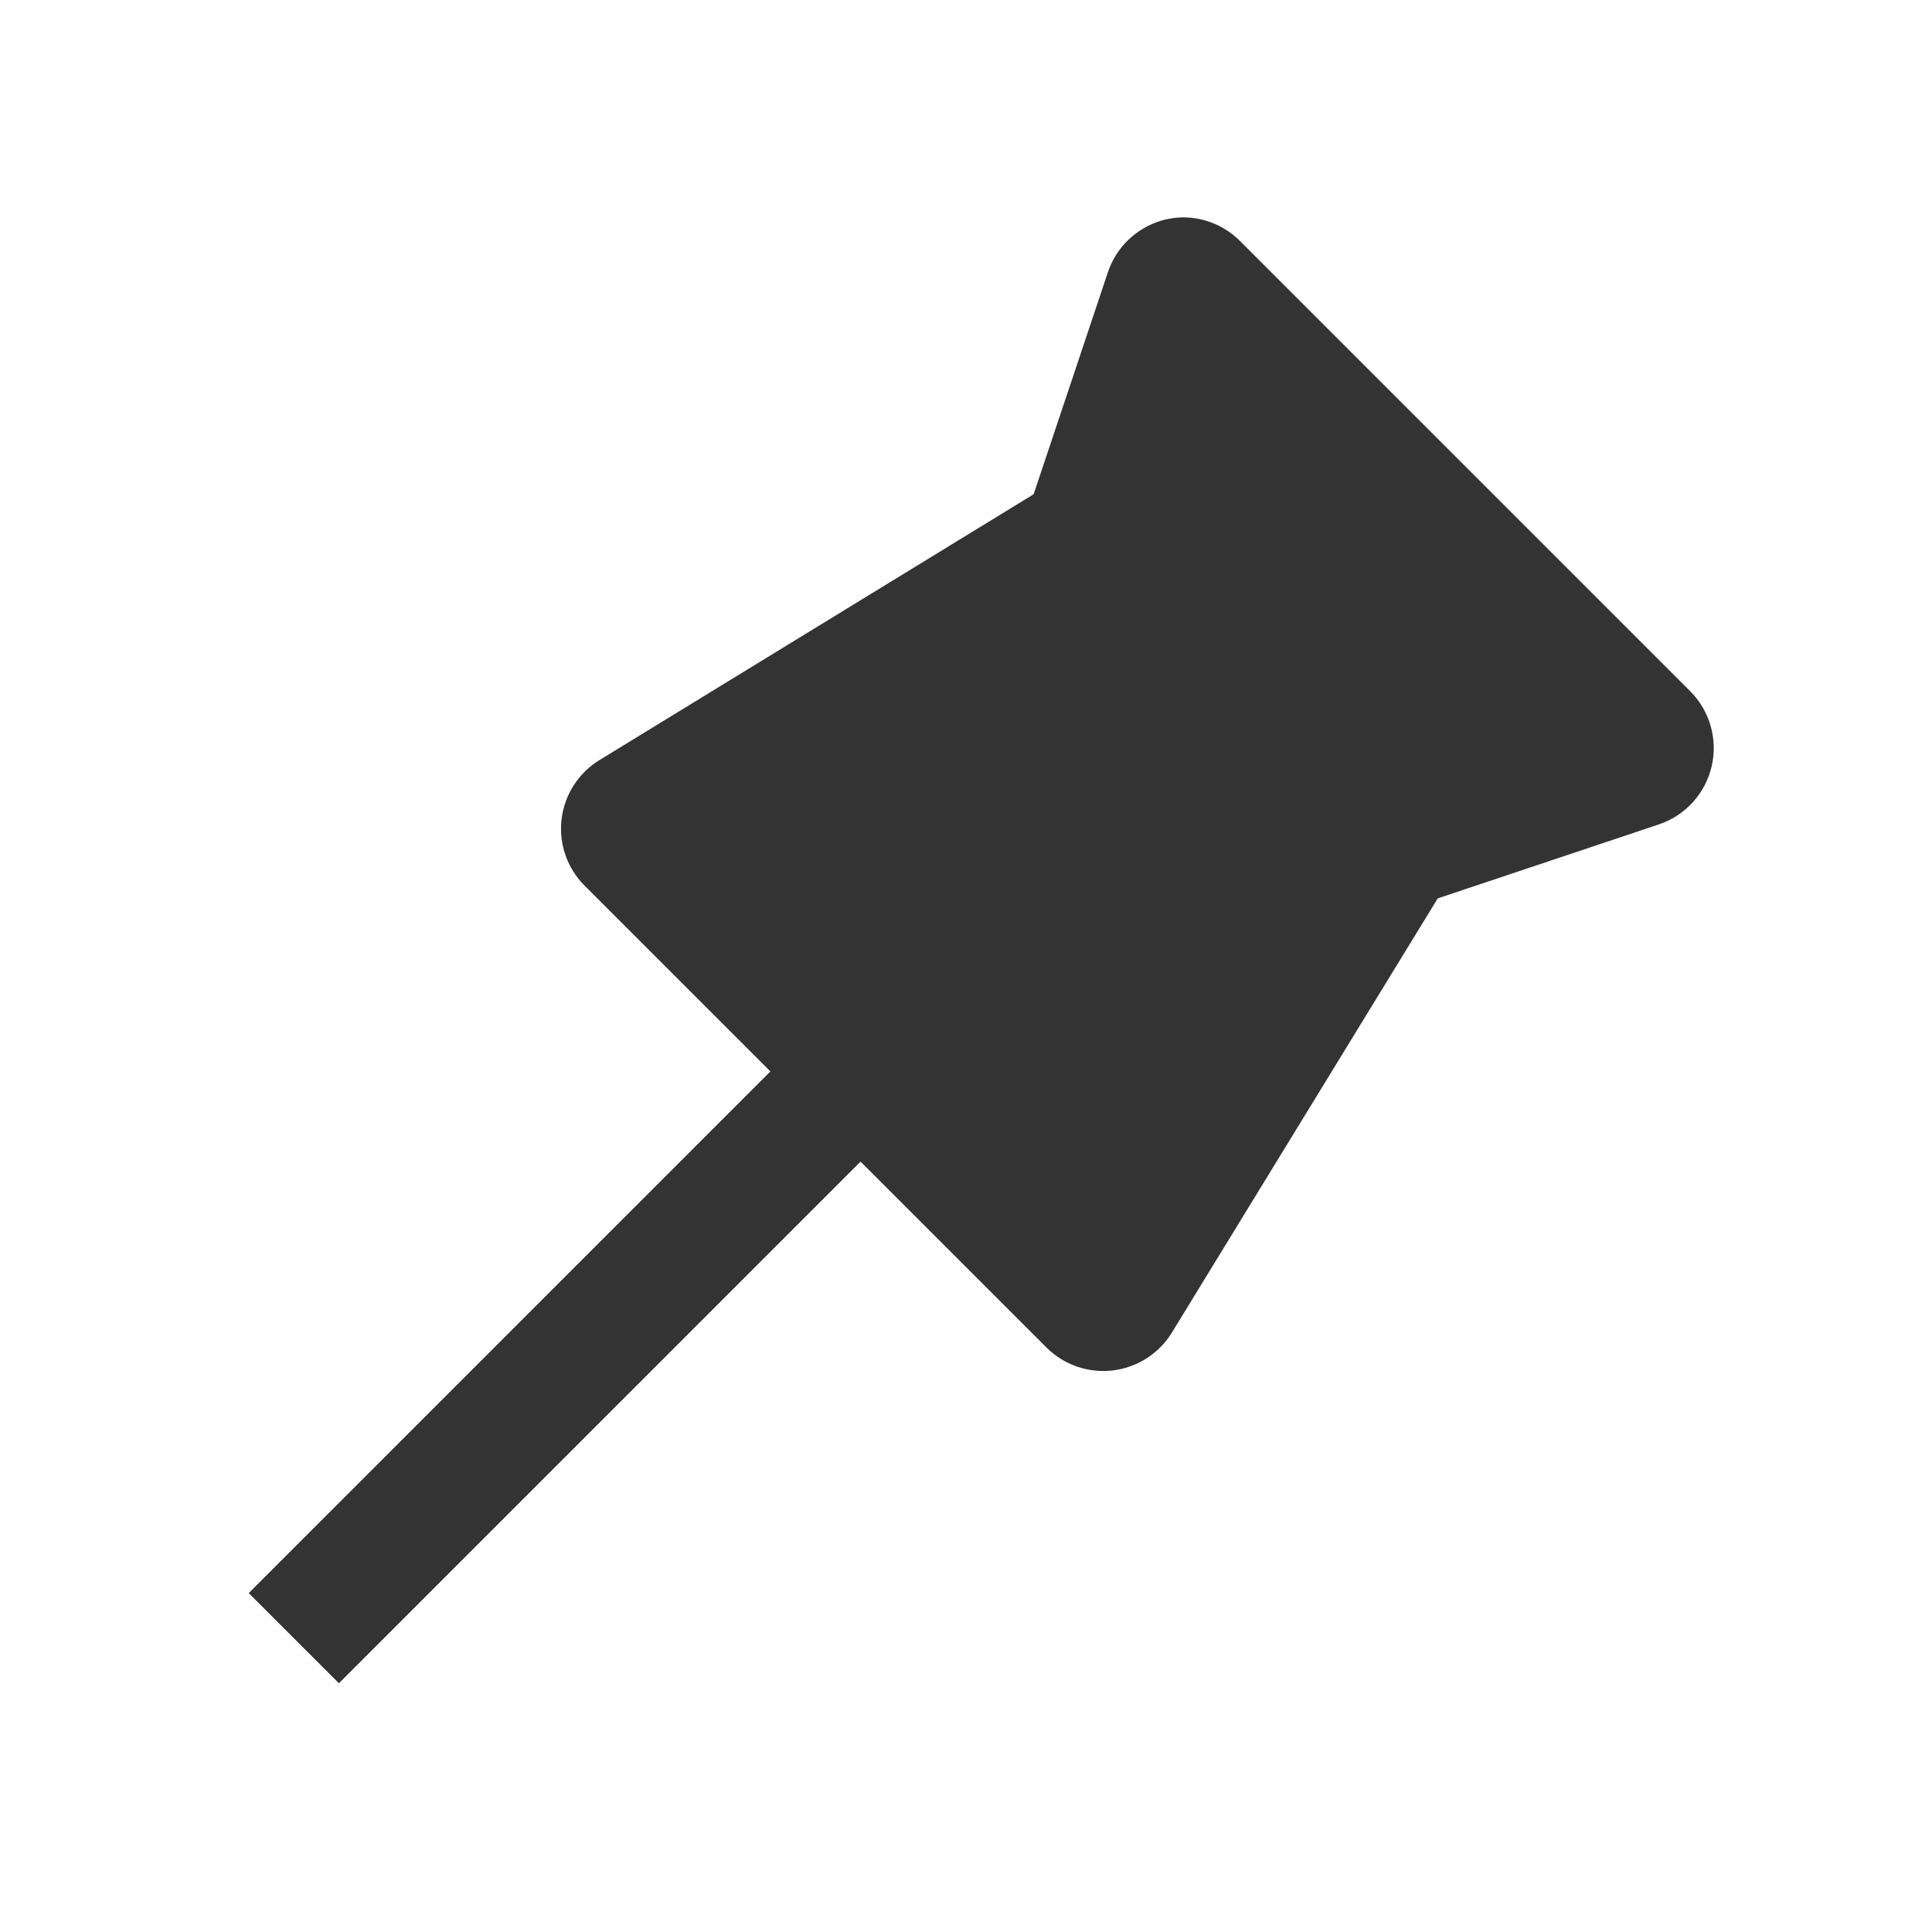
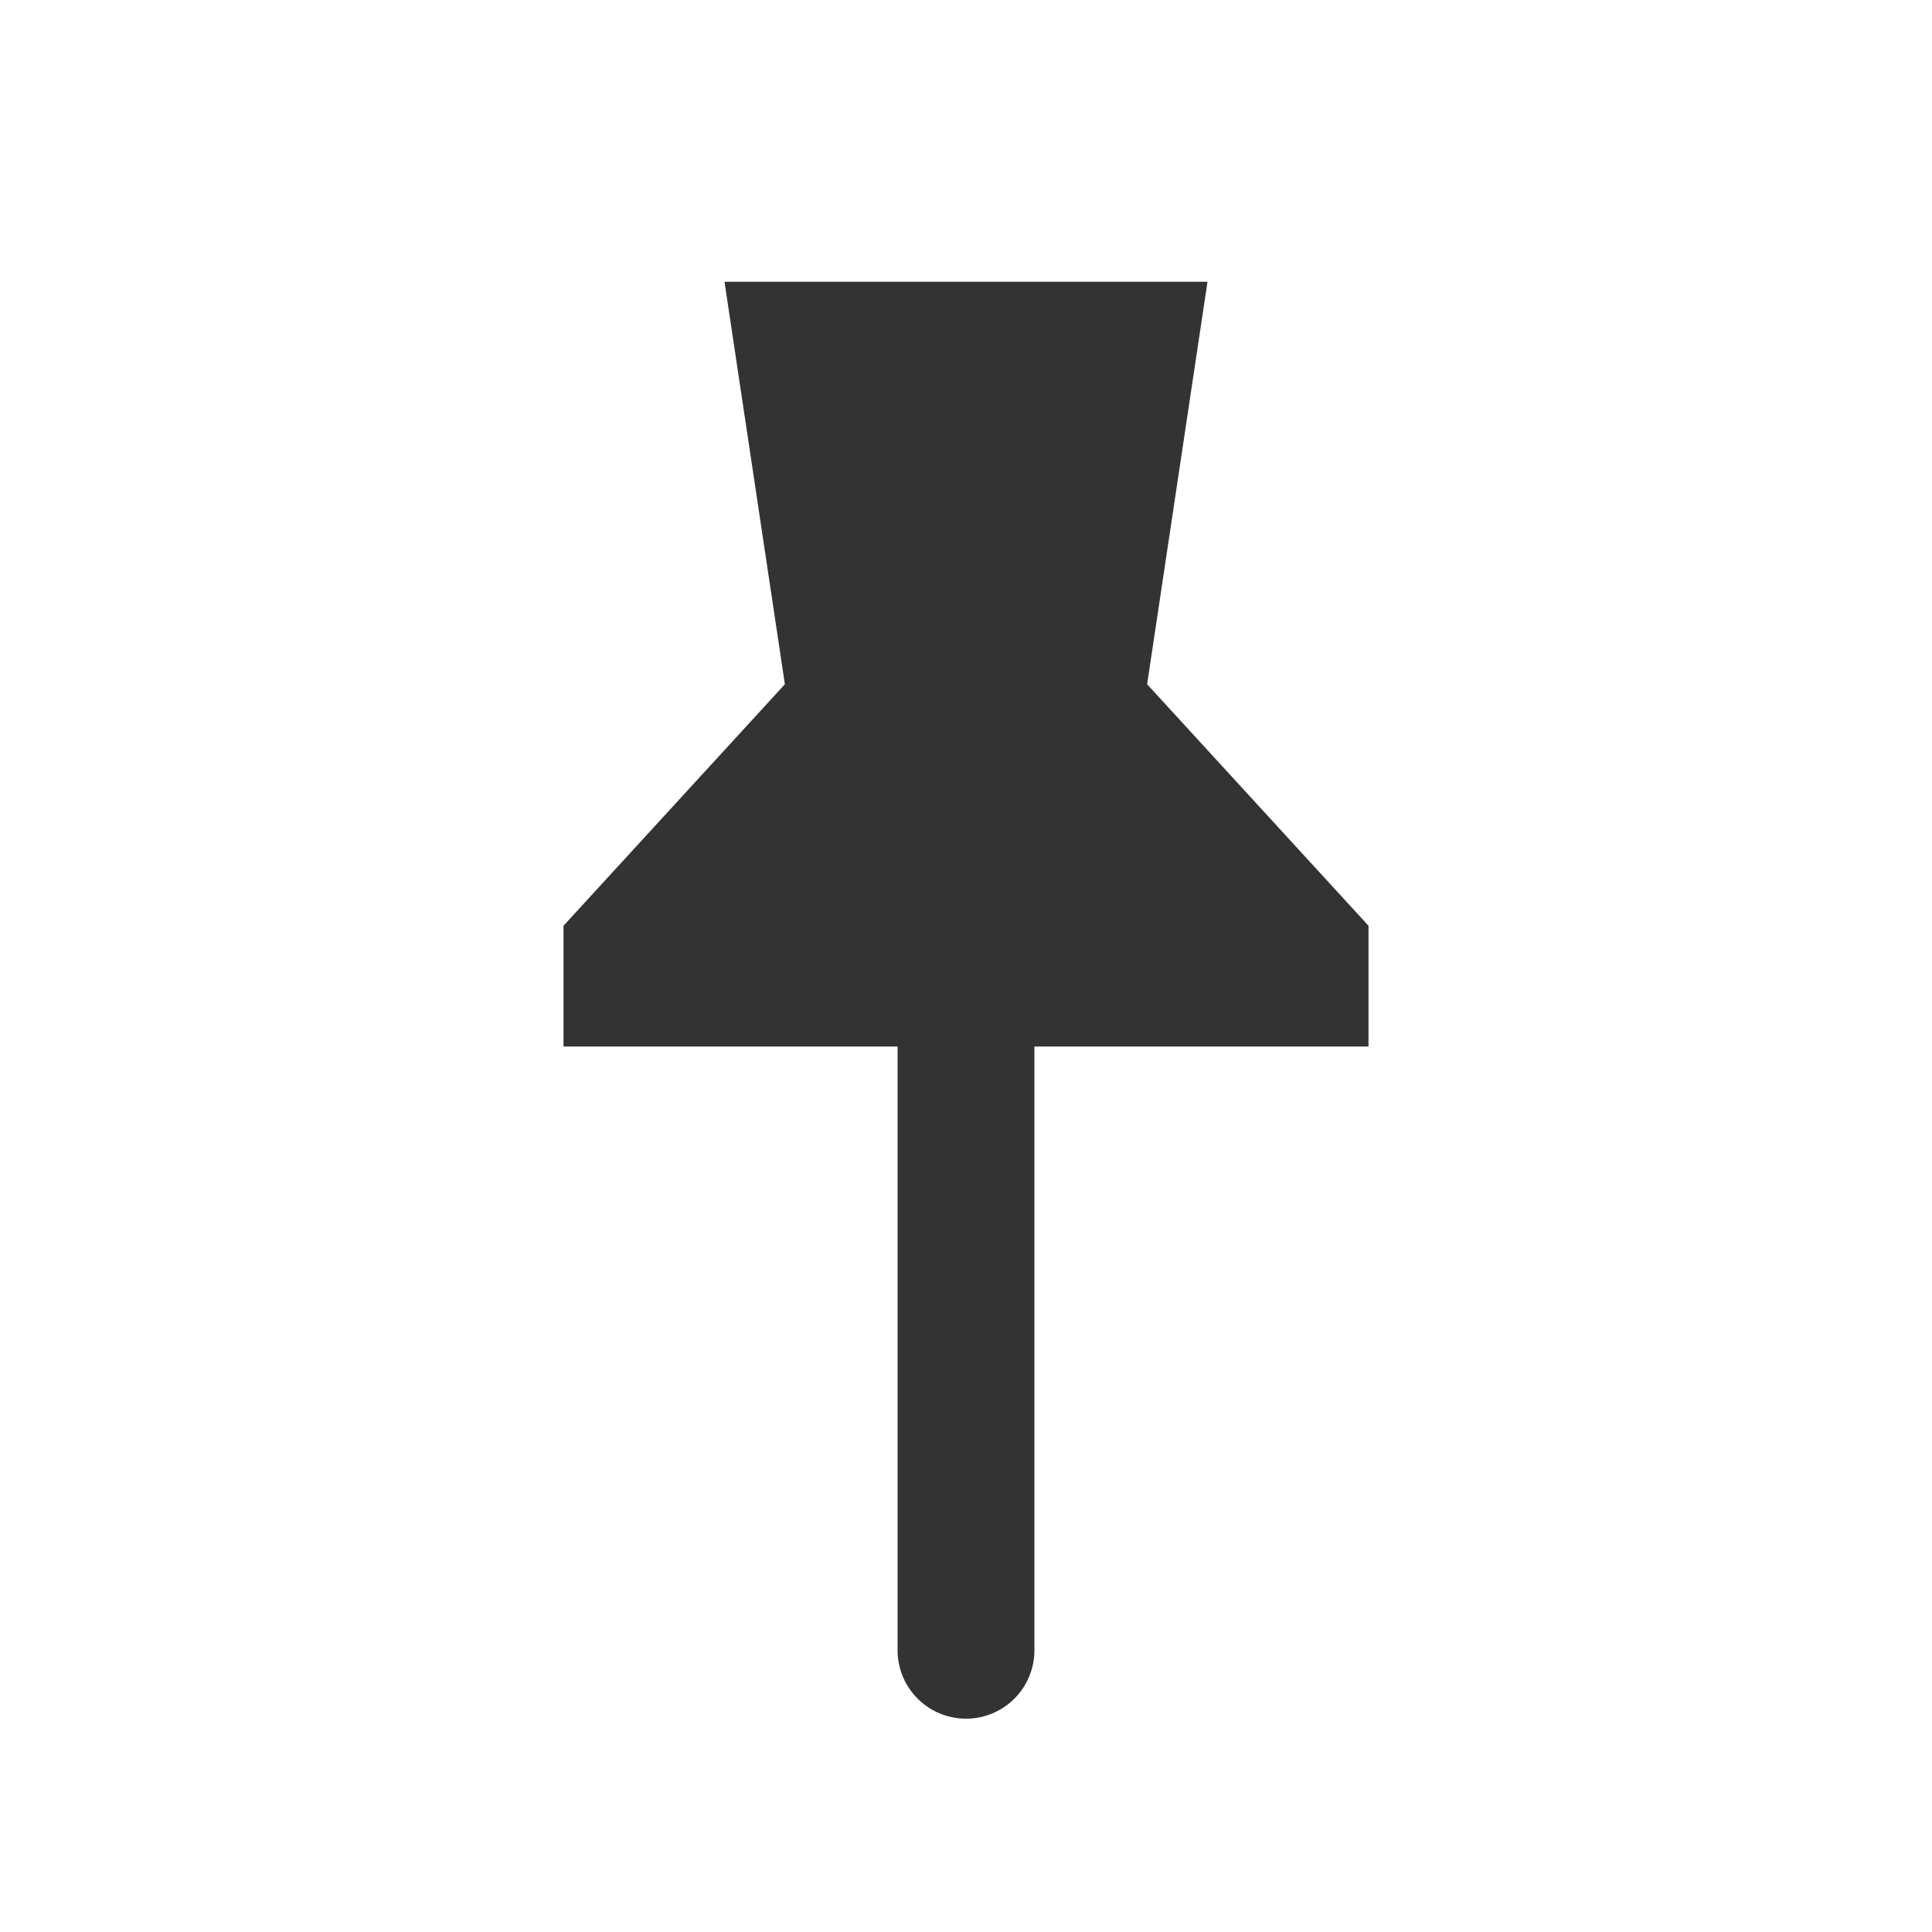
<svg xmlns="http://www.w3.org/2000/svg" viewBox="0 0 24 24">
-   <path d="M14.7 2.7a1 1 0 0 1 .71.3L21 8.59a1 1 0 0 1-.39 1.65l-2.75.92-3.3 5.39a1 1 0 0 1-1.56.19l-2.31-2.31-6.48 6.48-1.12-1.12 6.48-6.48L7.26 11a1 1 0 0 1 .19-1.56l5.39-3.3.92-2.75a1 1 0 0 1 .94-.69z" fill="#333333" />
+   <path d="M9 3.5h6l-.75 5 2.75 3V13H7v-1.5l2.75-3L9 3.5z" fill="#333333" />
+   <path d="M12 12.25v8.25" fill="none" stroke="#333333" stroke-width="1.7" stroke-linecap="round" />
</svg>
